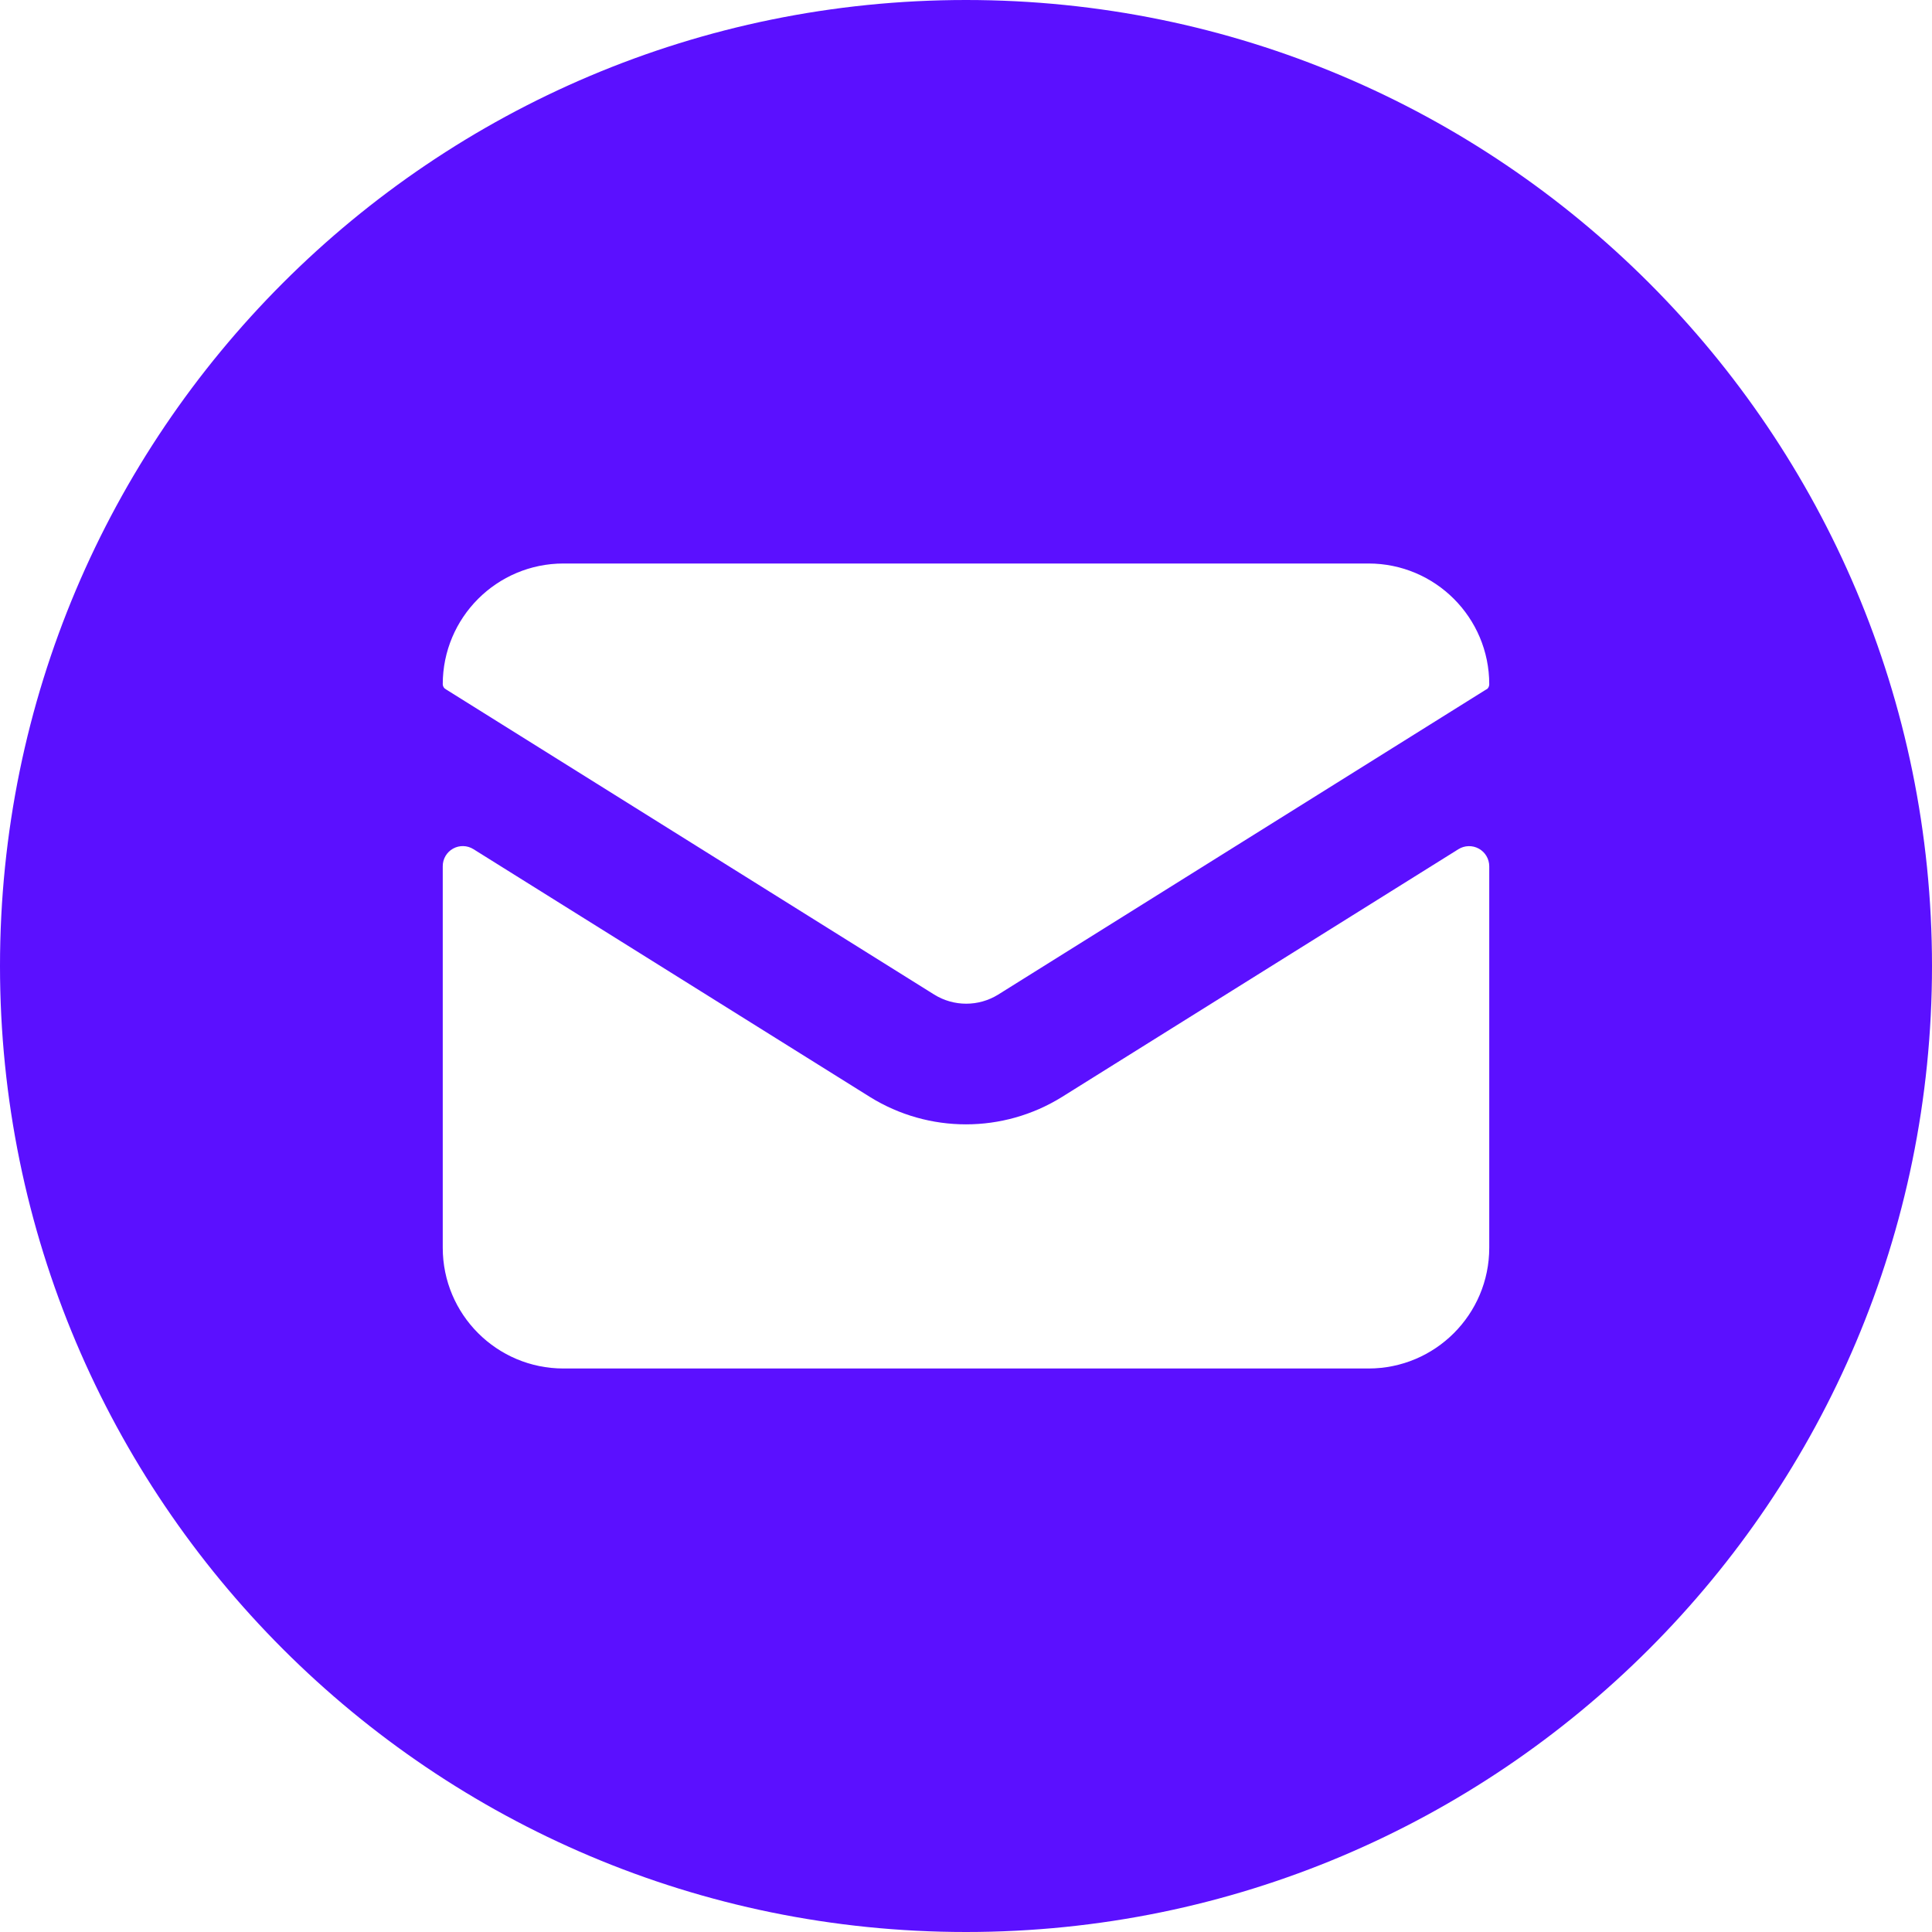
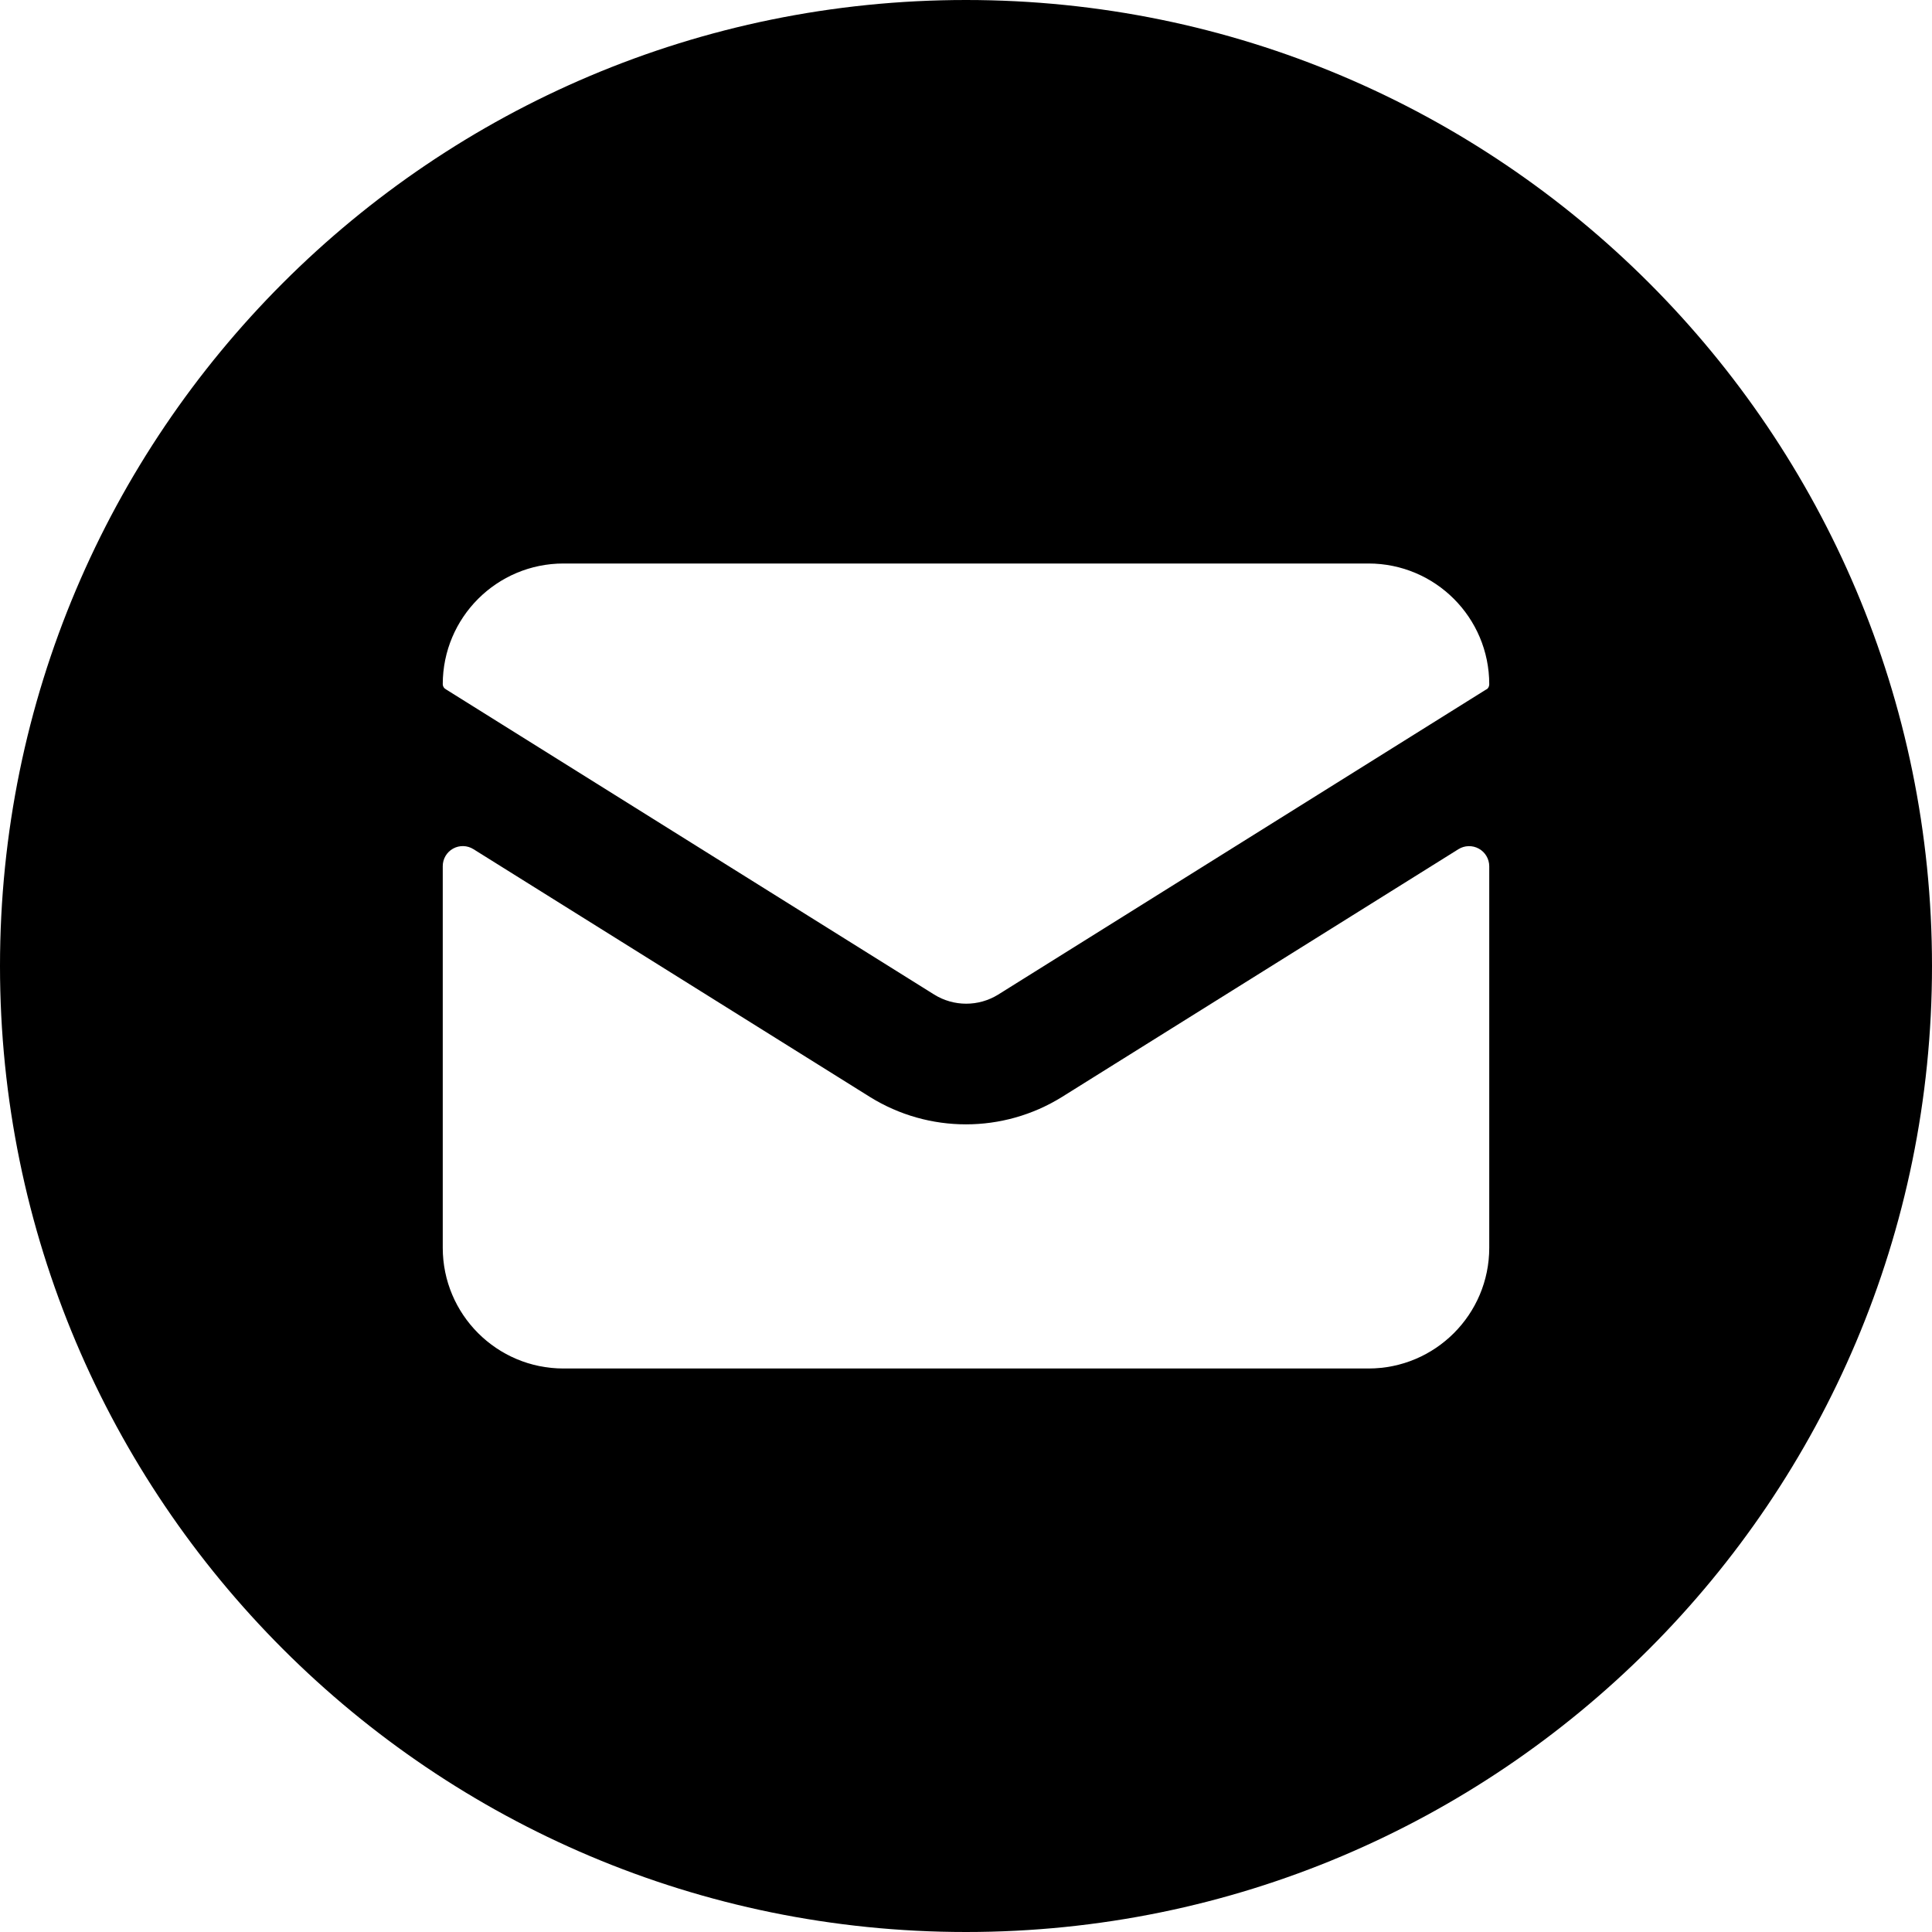
<svg xmlns="http://www.w3.org/2000/svg" width="48" height="48">
-   <path d="M24 0C10.745 0 0 10.745 0 24s10.745 24 24 24 24-10.745 24-24S37.255 0 24 0zm13 31a3 3 0 0 1-3 3H14a3 3 0 0 1-3-3v-9.478a.498.498 0 0 1 .764-.424l9.85 6.156c1.46.907 3.31.907 4.77 0l9.85-6.156a.501.501 0 0 1 .766.424V31zm-.07-13.874L24.8 24.71a1.508 1.508 0 0 1-1.59 0l-12.132-7.584A.146.146 0 0 1 11 17a3 3 0 0 1 3-3h20a3 3 0 0 1 3 3c0 .05-.022.096-.062.126h-.008z" fill="#5B10FF" />
+   <path d="M24 0C10.745 0 0 10.745 0 24s10.745 24 24 24 24-10.745 24-24S37.255 0 24 0zm13 31a3 3 0 0 1-3 3H14a3 3 0 0 1-3-3v-9.478a.498.498 0 0 1 .764-.424l9.85 6.156c1.46.907 3.31.907 4.77 0l9.85-6.156a.501.501 0 0 1 .766.424V31zm-.07-13.874L24.8 24.71a1.508 1.508 0 0 1-1.59 0l-12.132-7.584A.146.146 0 0 1 11 17a3 3 0 0 1 3-3h20a3 3 0 0 1 3 3c0 .05-.022.096-.062.126h-.008z" fill="currentColor" />
</svg>
